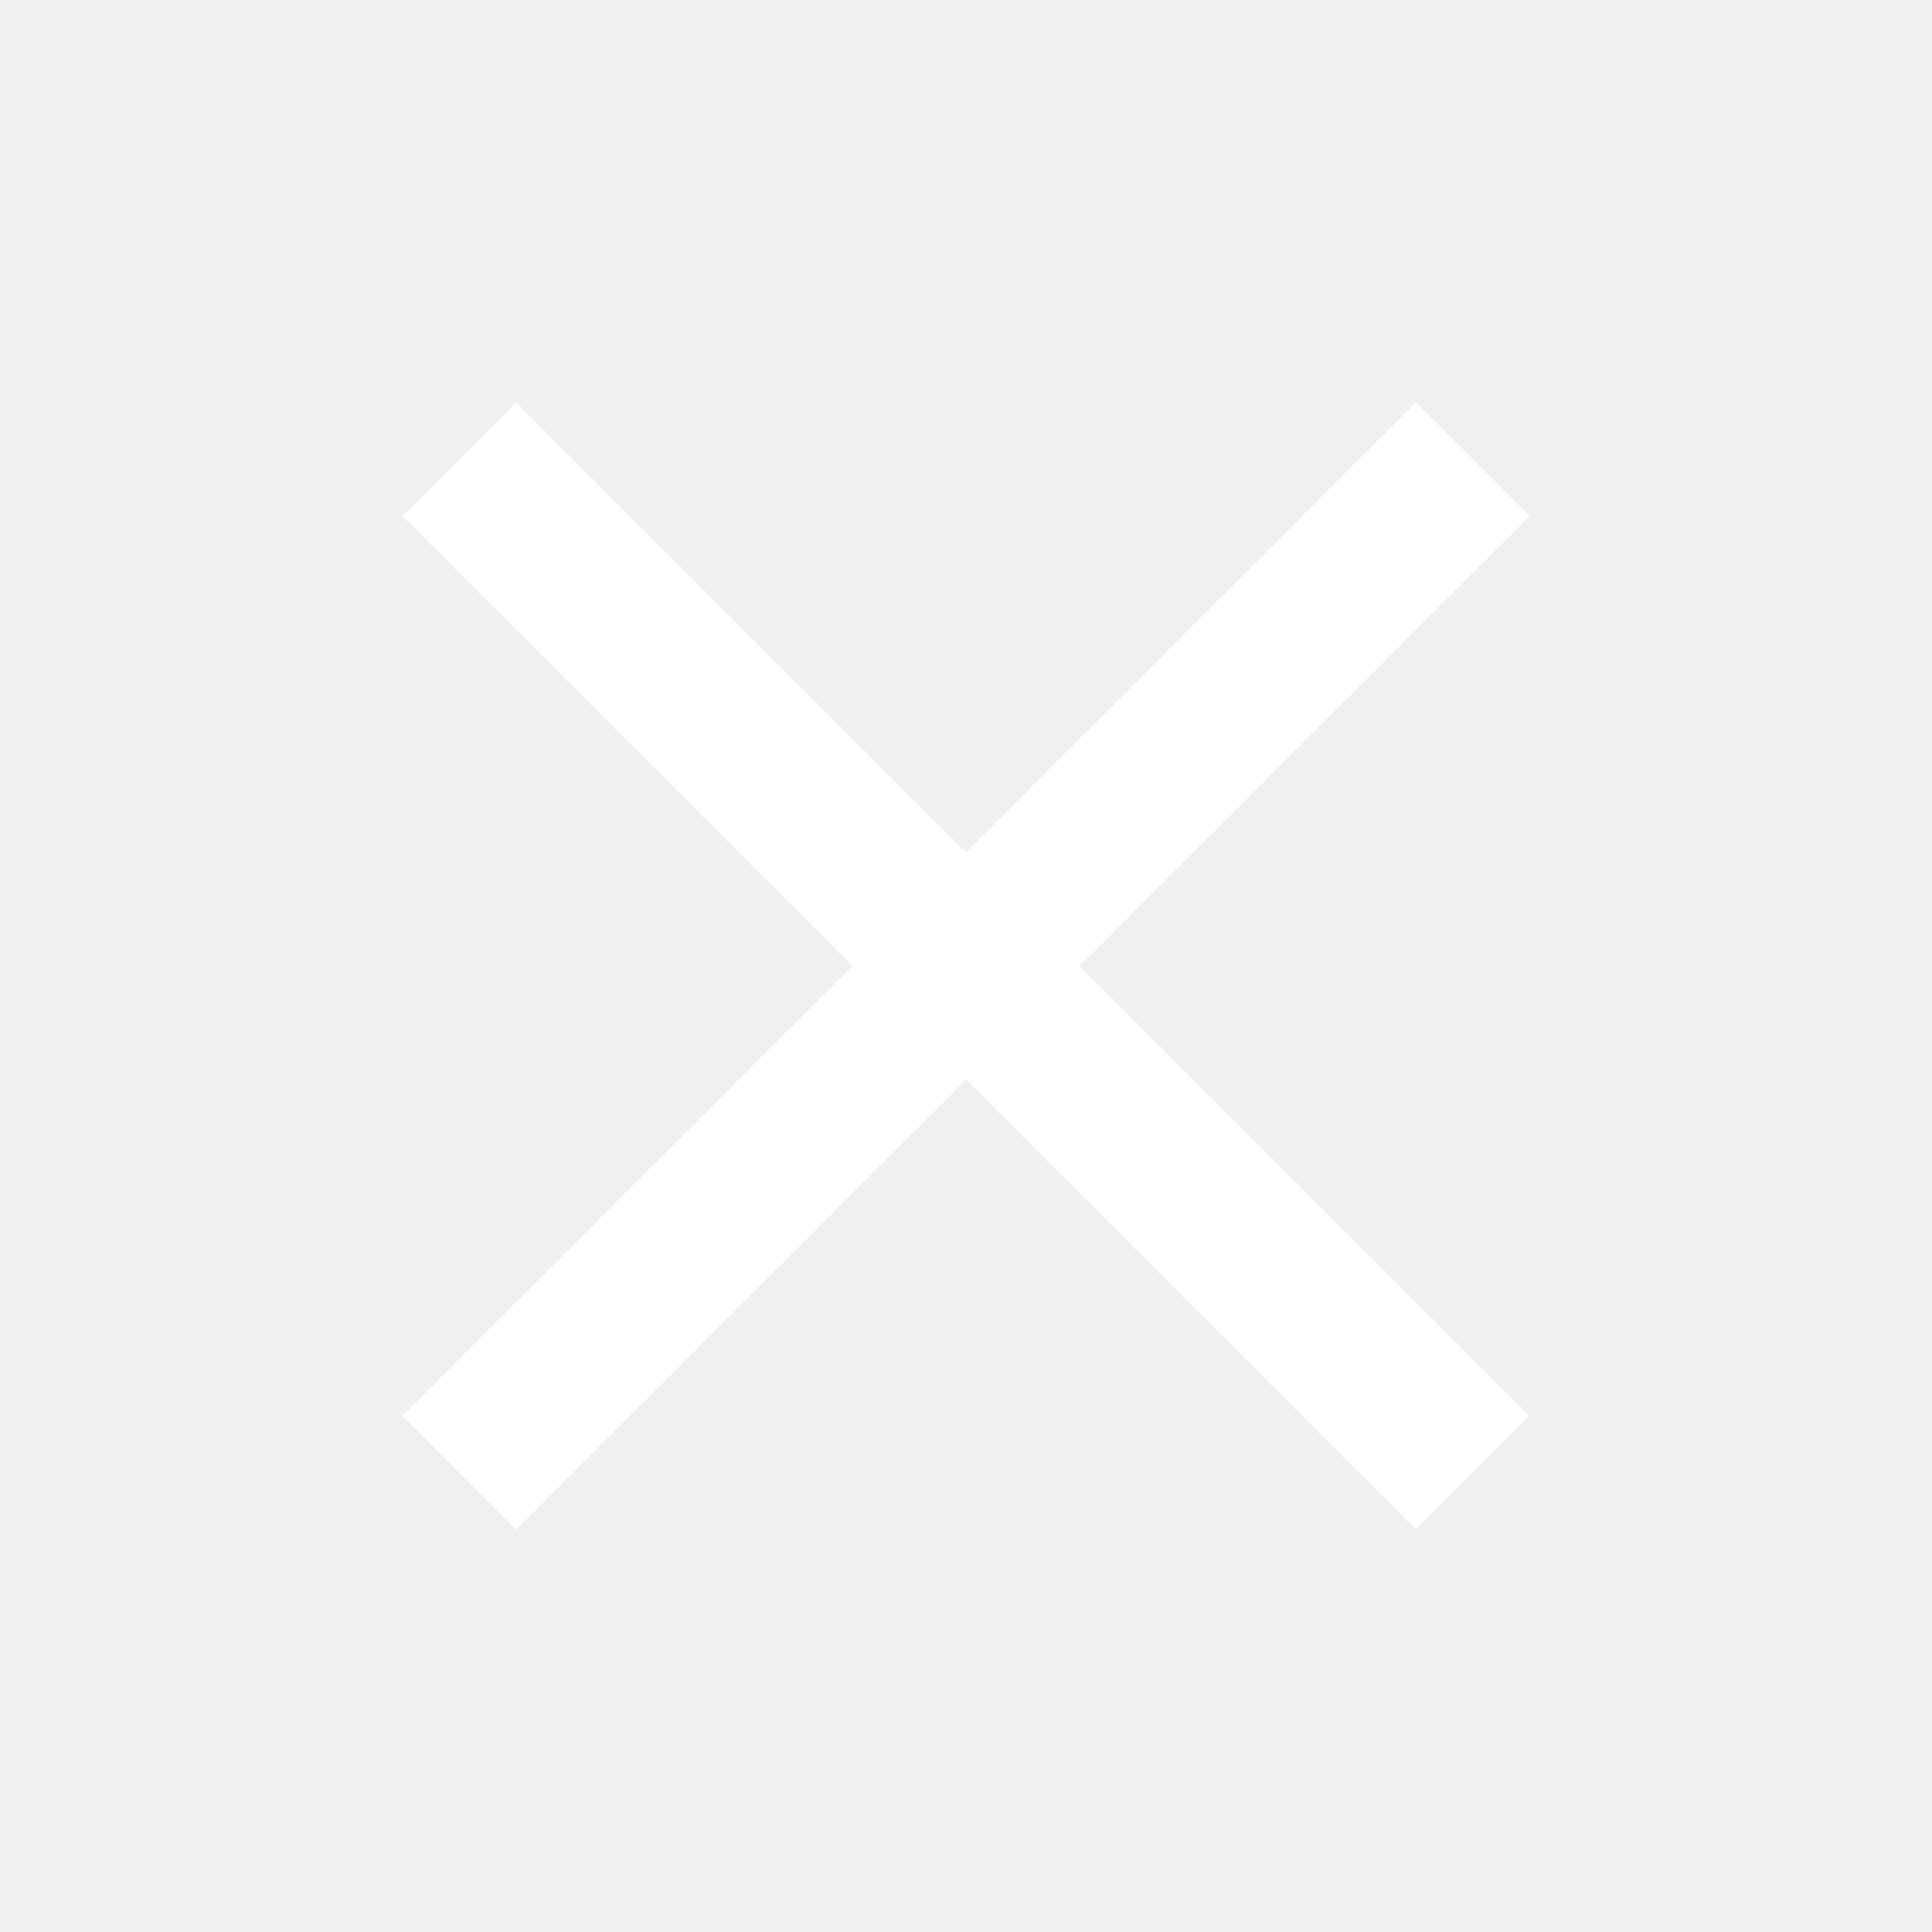
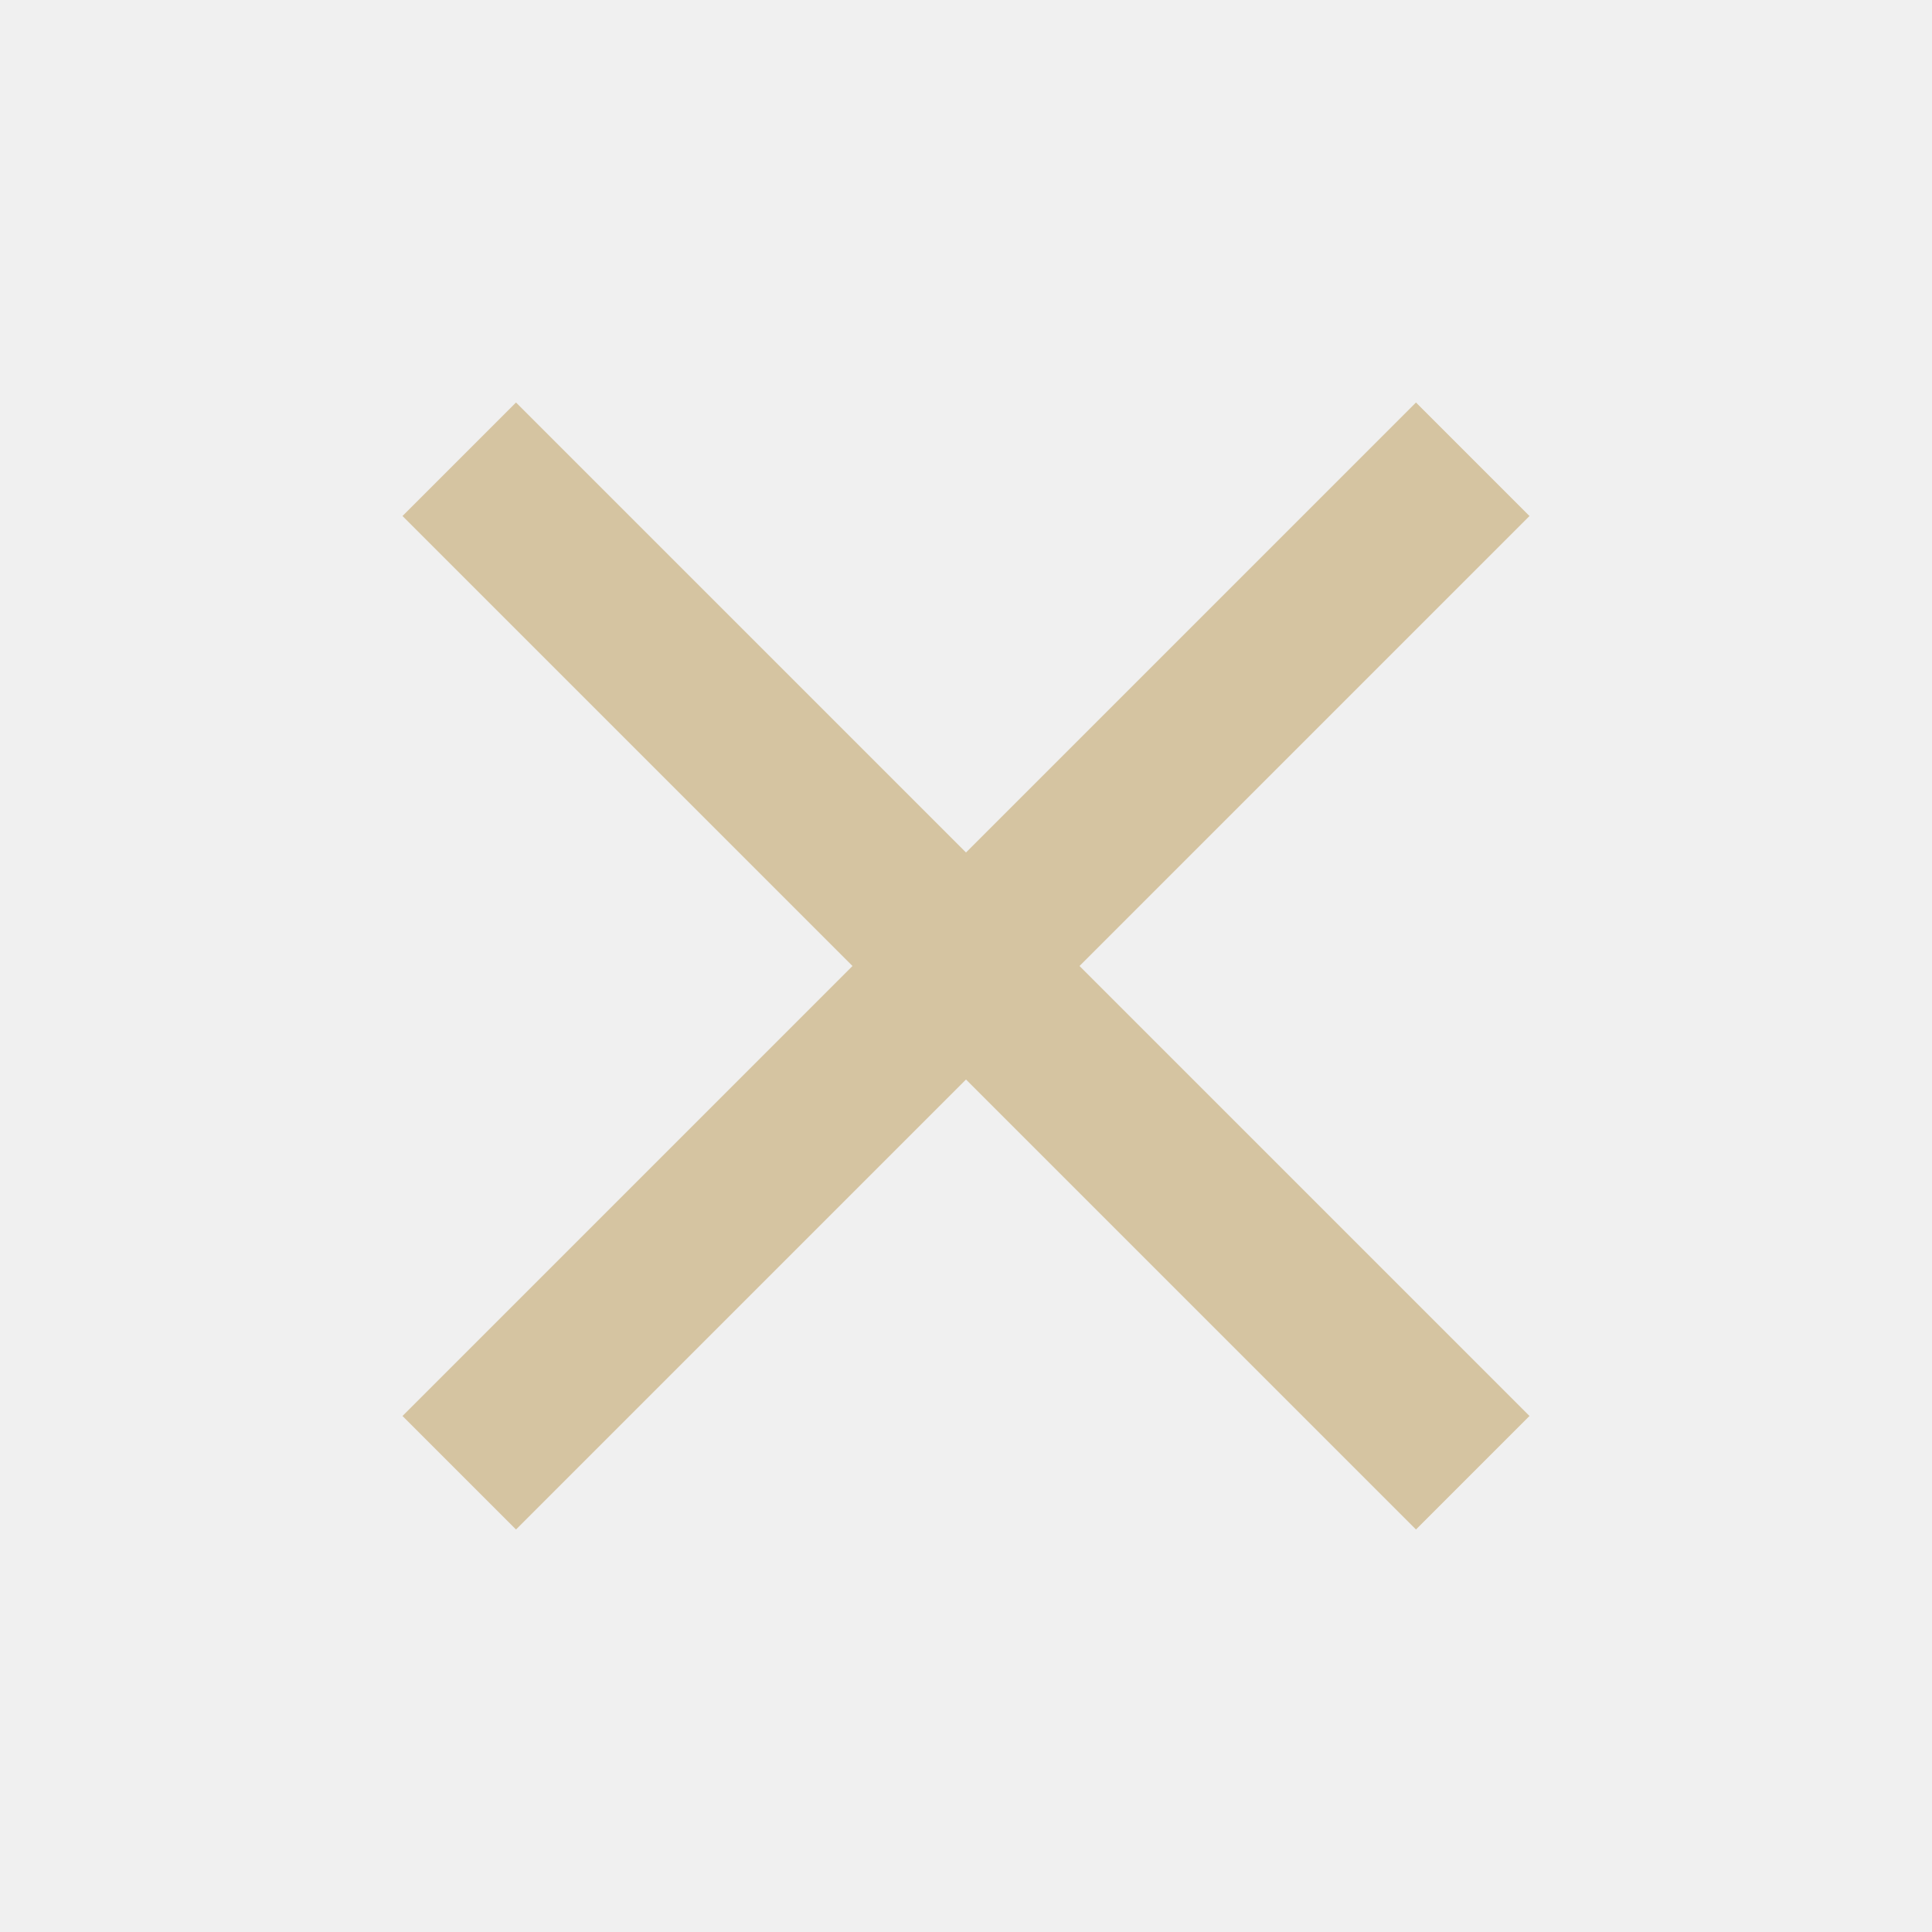
<svg xmlns="http://www.w3.org/2000/svg" version="1.1" width="240" height="240" viewBox="0 0 24 24">
-   <path fill="#ffffff" d="M19,6.41L17.59,5L12,10.59L6.41,5L5,6.41L10.59,12L5,17.59L6.41,19L12,13.41L17.59,19L19,17.59L13.41,12L19,6.41Z" />
+   <path fill="#d5c4a1" d="M19,6.41L17.59,5L12,10.59L6.41,5L5,6.41L10.59,12L5,17.59L6.41,19L12,13.41L17.59,19L19,17.59L13.41,12L19,6.41Z" />
</svg>
